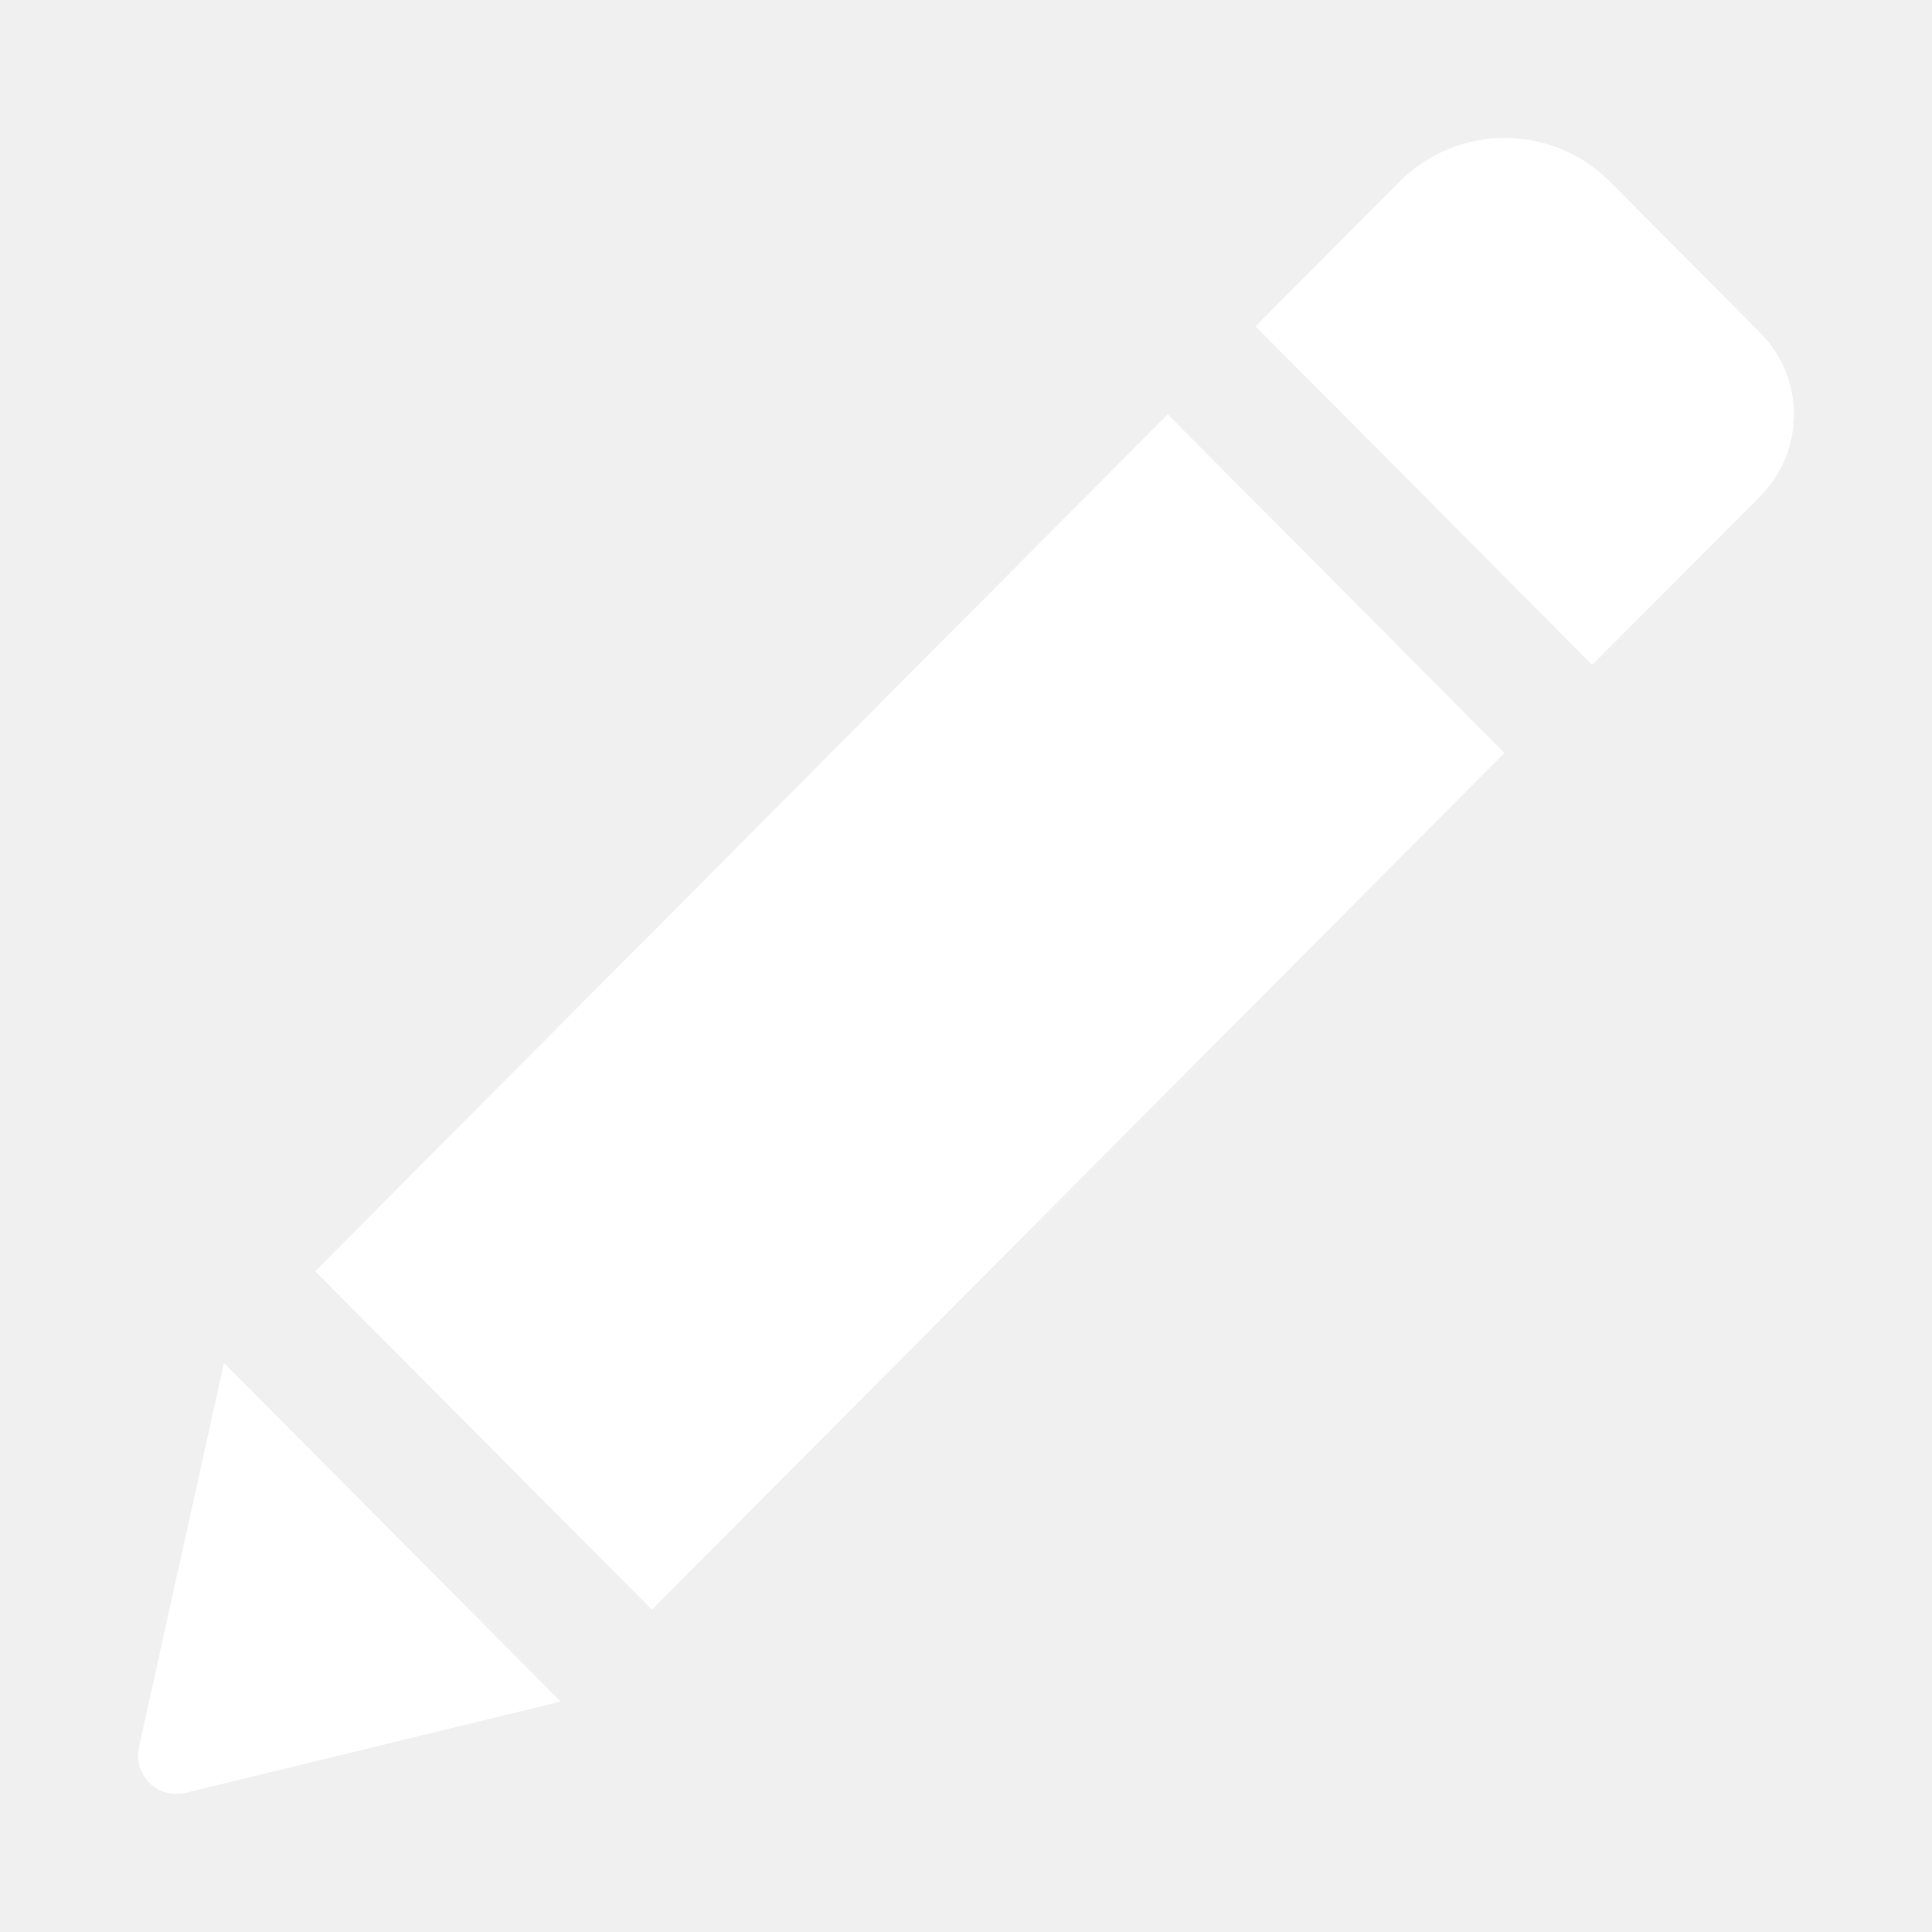
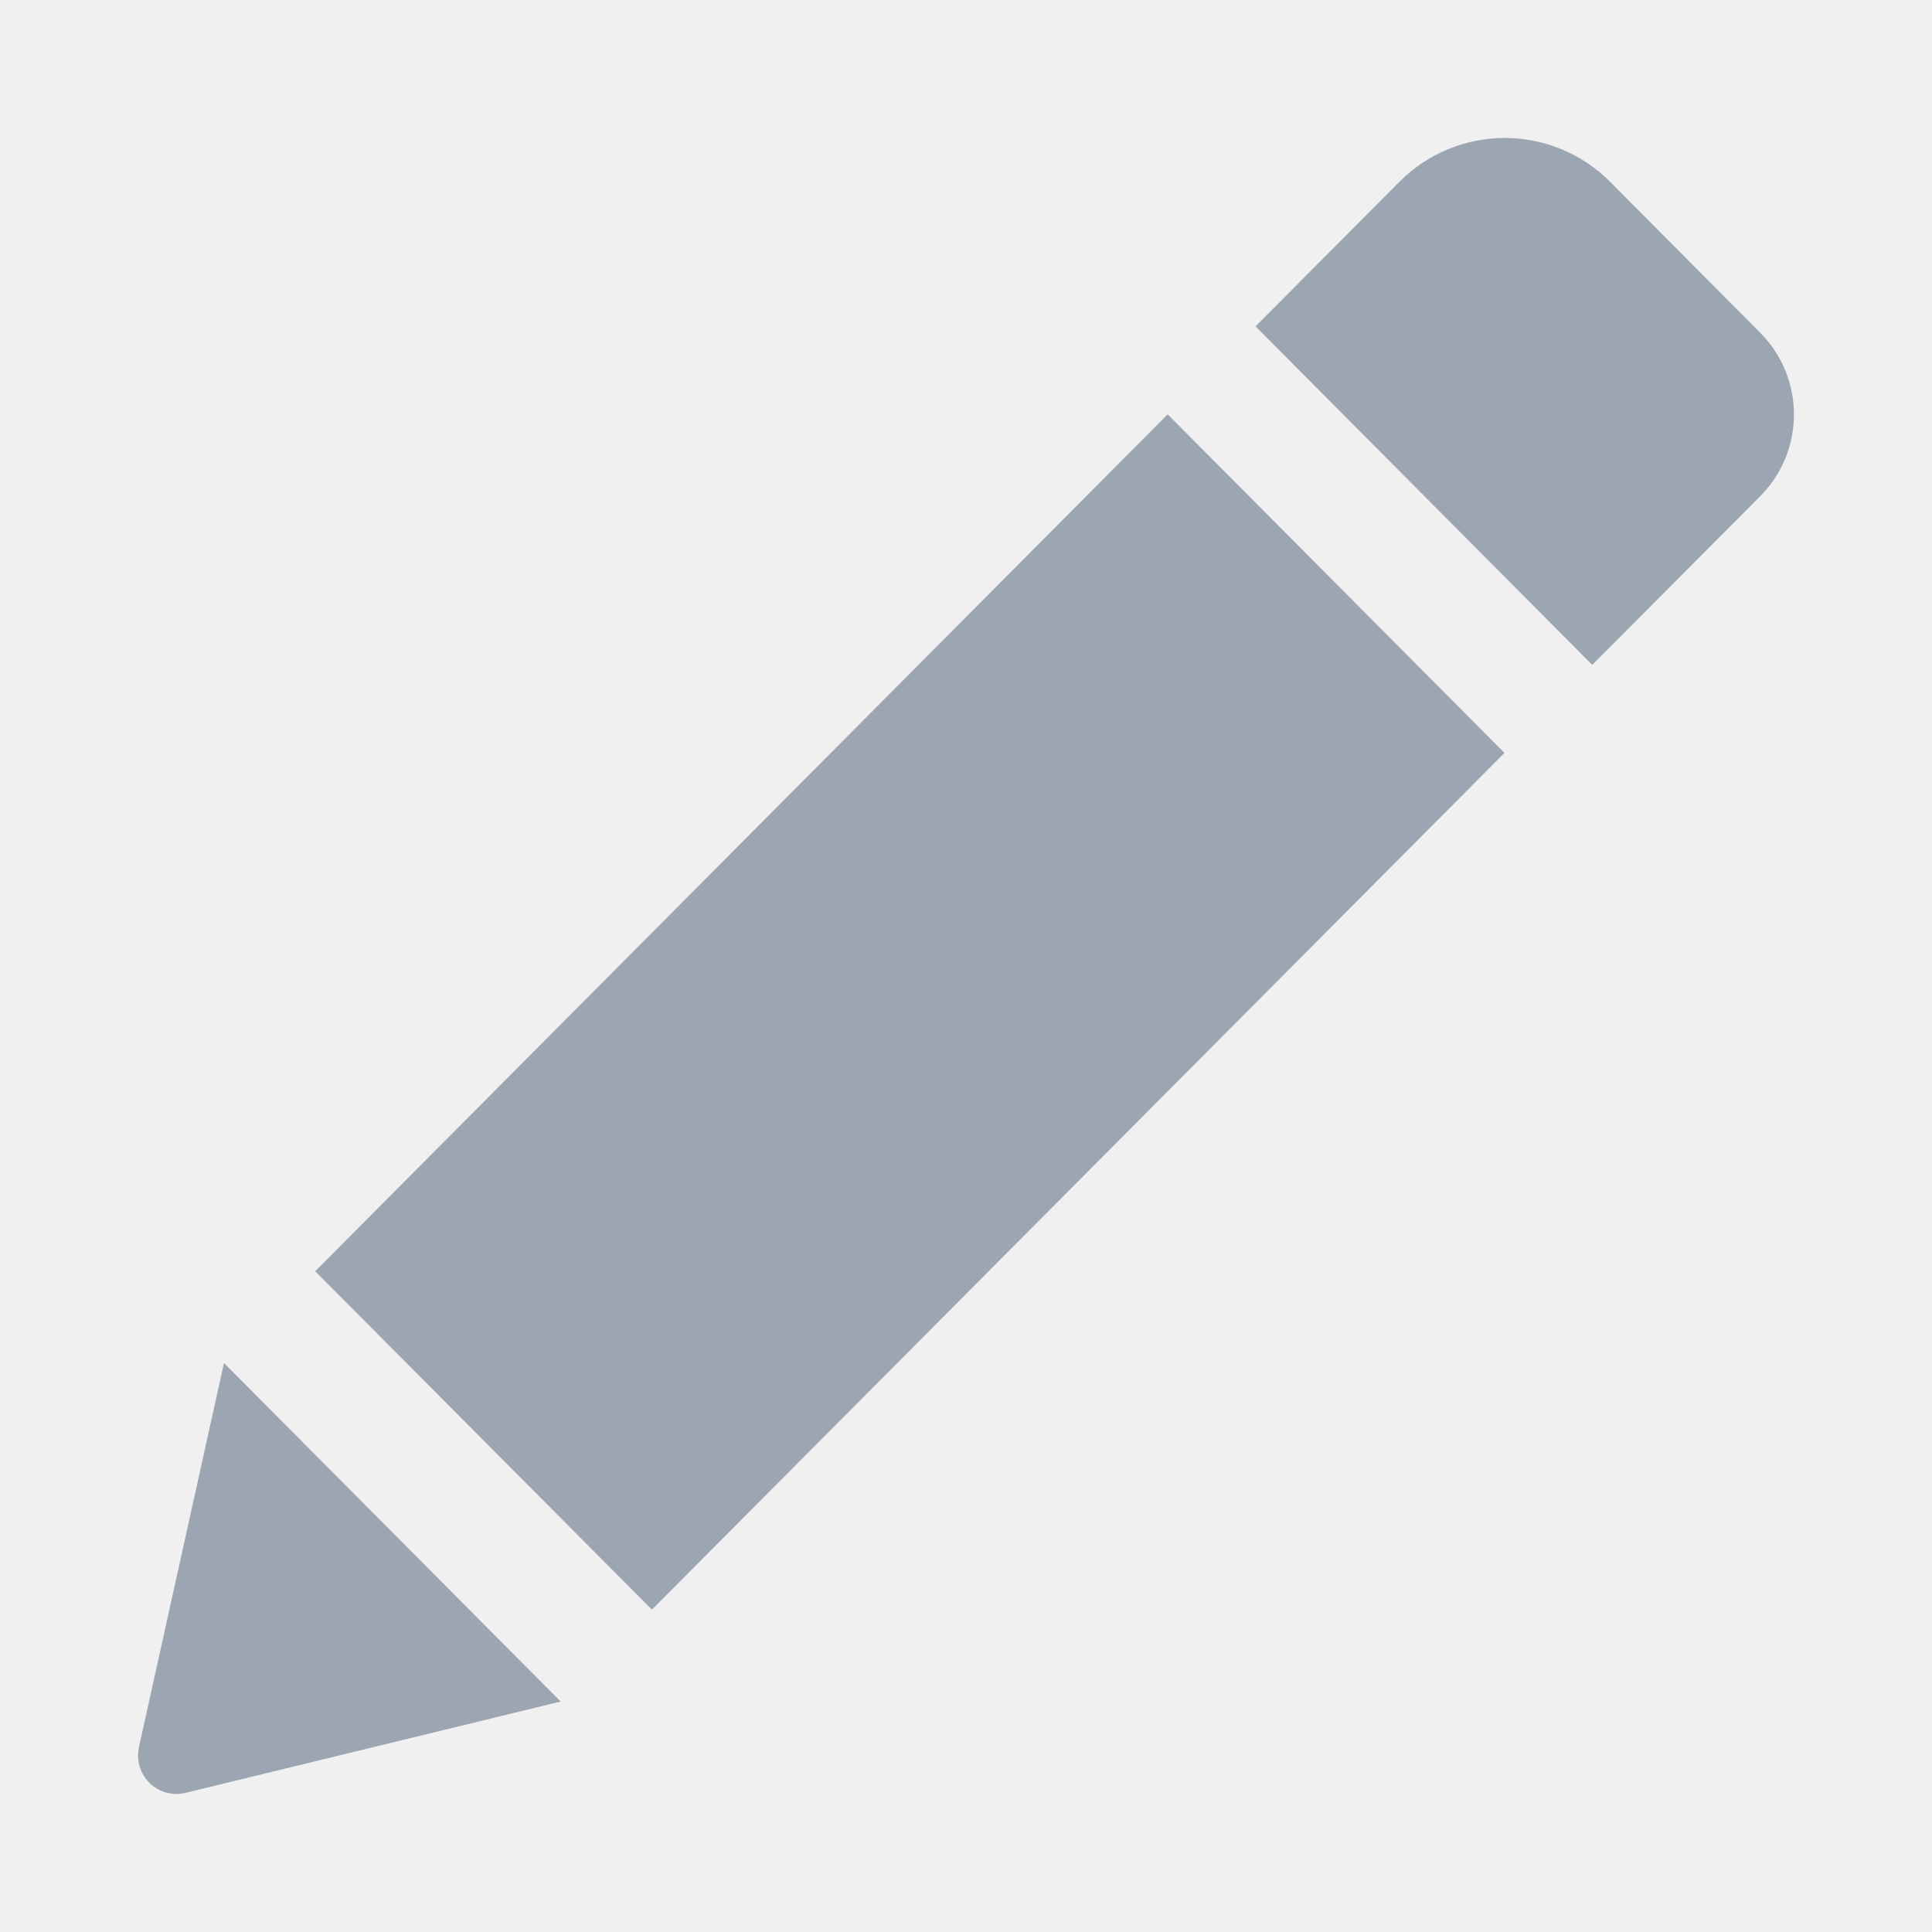
<svg xmlns="http://www.w3.org/2000/svg" width="14" height="14" viewBox="0 0 14 14">
  <g fill="none" fill-rule="nonzero">
    <path fill="#D8D8D8" fill-opacity="0" d="M0 0h14v14H0z" />
-     <path fill="#fff" d="M8.462 3.003l2.44 2.453-6.178 6.208-2.44-2.452 6.178-6.21zm4.293-.592l-1.088-1.094a1.076 1.076 0 0 0-1.526 0L9.098 2.365l2.44 2.453 1.217-1.222a.84.84 0 0 0 0-1.185zM1.007 12.661a.278.278 0 0 0 .336.331l2.72-.662-2.44-2.453-.616 2.783z" />
+     <path fill="#9BA6B2" d="M8.462 3.003l2.44 2.453-6.178 6.208-2.44-2.452 6.178-6.21zm4.293-.592l-1.088-1.094a1.076 1.076 0 0 0-1.526 0L9.098 2.365l2.44 2.453 1.217-1.222a.84.84 0 0 0 0-1.185zM1.007 12.661a.278.278 0 0 0 .336.331l2.72-.662-2.44-2.453-.616 2.783z" />
  </g>
</svg>
